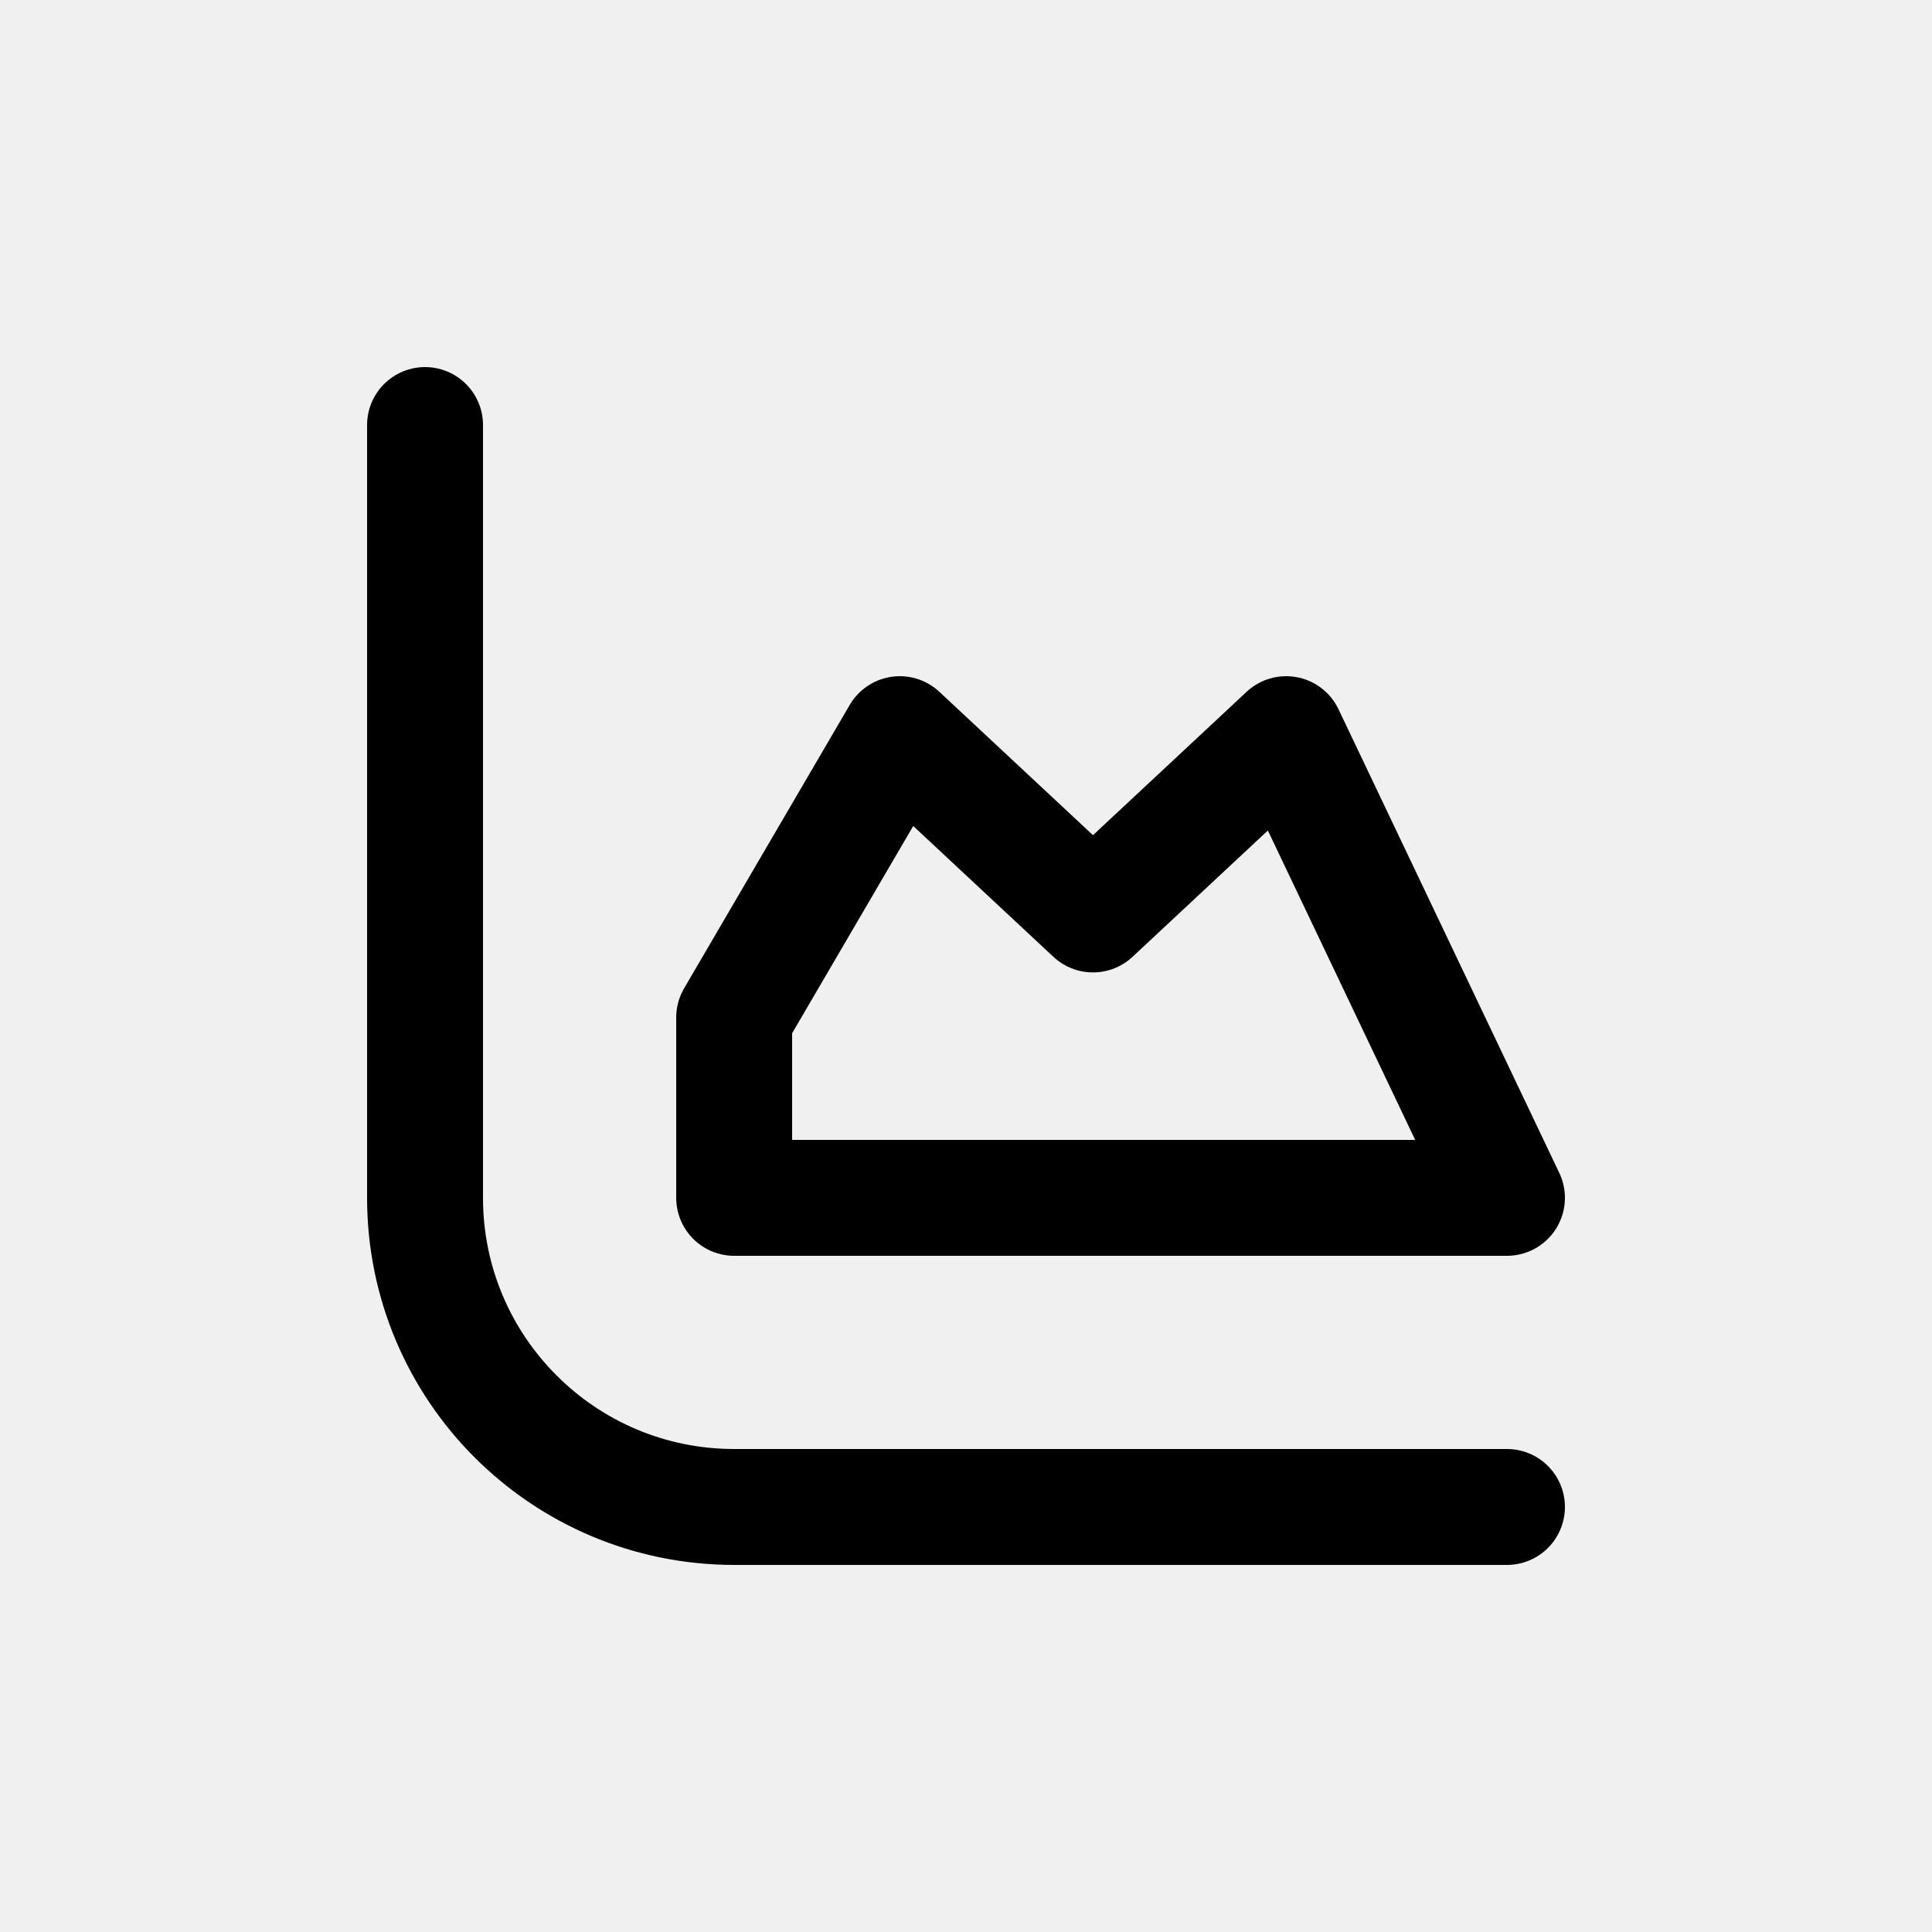
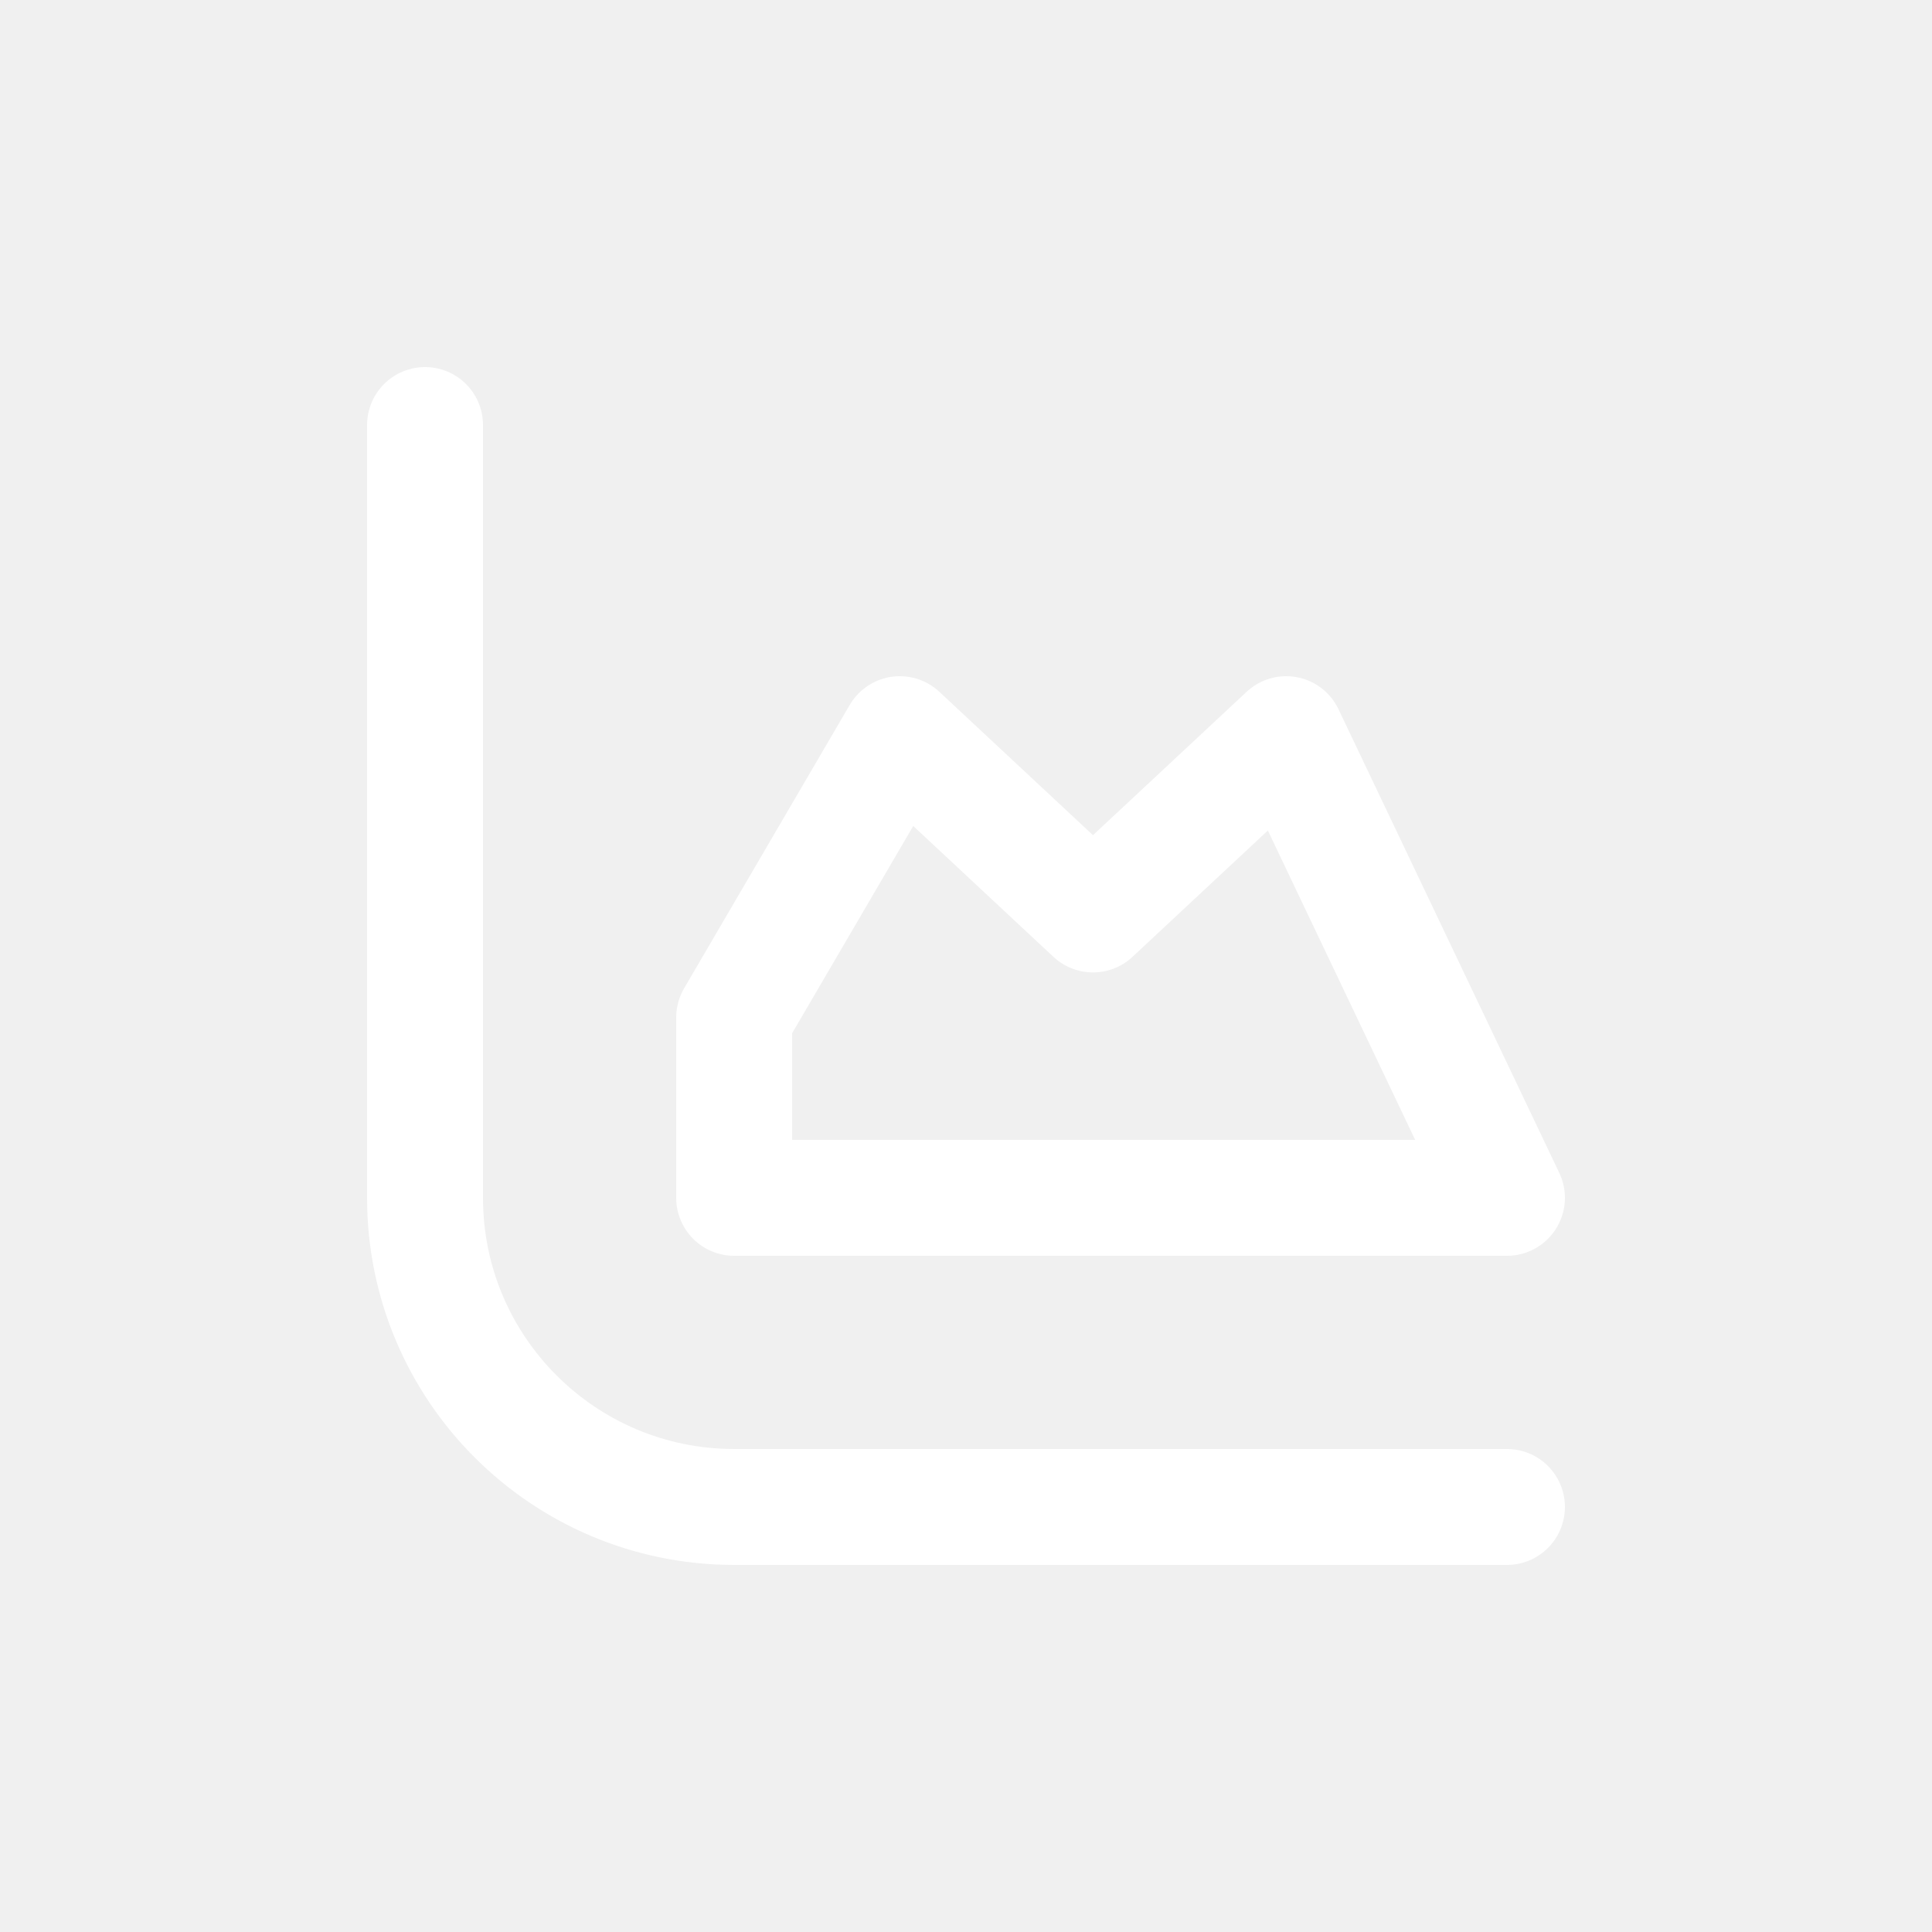
- <svg xmlns="http://www.w3.org/2000/svg" width="800px" height="800px" viewBox="0 -0.5 25 25" fill="none">
-   <path fill-rule="evenodd" clip-rule="evenodd" d="M9.5 15H19.5L16.643 9L14.143 11.333L11.643 9L9.5 12.667V15Z" stroke="#000000" stroke-width="1.5" stroke-linecap="round" stroke-linejoin="round" />
-   <path d="M19.5 19H9.5C7.291 19 5.5 17.209 5.5 15V5" stroke="#000000" stroke-width="1.5" stroke-linecap="round" stroke-linejoin="round" />
+ <svg xmlns="http://www.w3.org/2000/svg" width="35px" height="35px" viewBox="0 -0.5 25 25" fill="none">
+   <path fill-rule="evenodd" clip-rule="evenodd" d="M9.5 15H19.5L16.643 9L14.143 11.333L11.643 9L9.5 12.667V15Z" stroke="#ffffff" stroke-width="1.5" stroke-linecap="round" stroke-linejoin="round" />
+   <path d="M19.5 19H9.5C7.291 19 5.5 17.209 5.5 15V5" stroke="#ffffff" stroke-width="1.5" stroke-linecap="round" stroke-linejoin="round" />
</svg>
